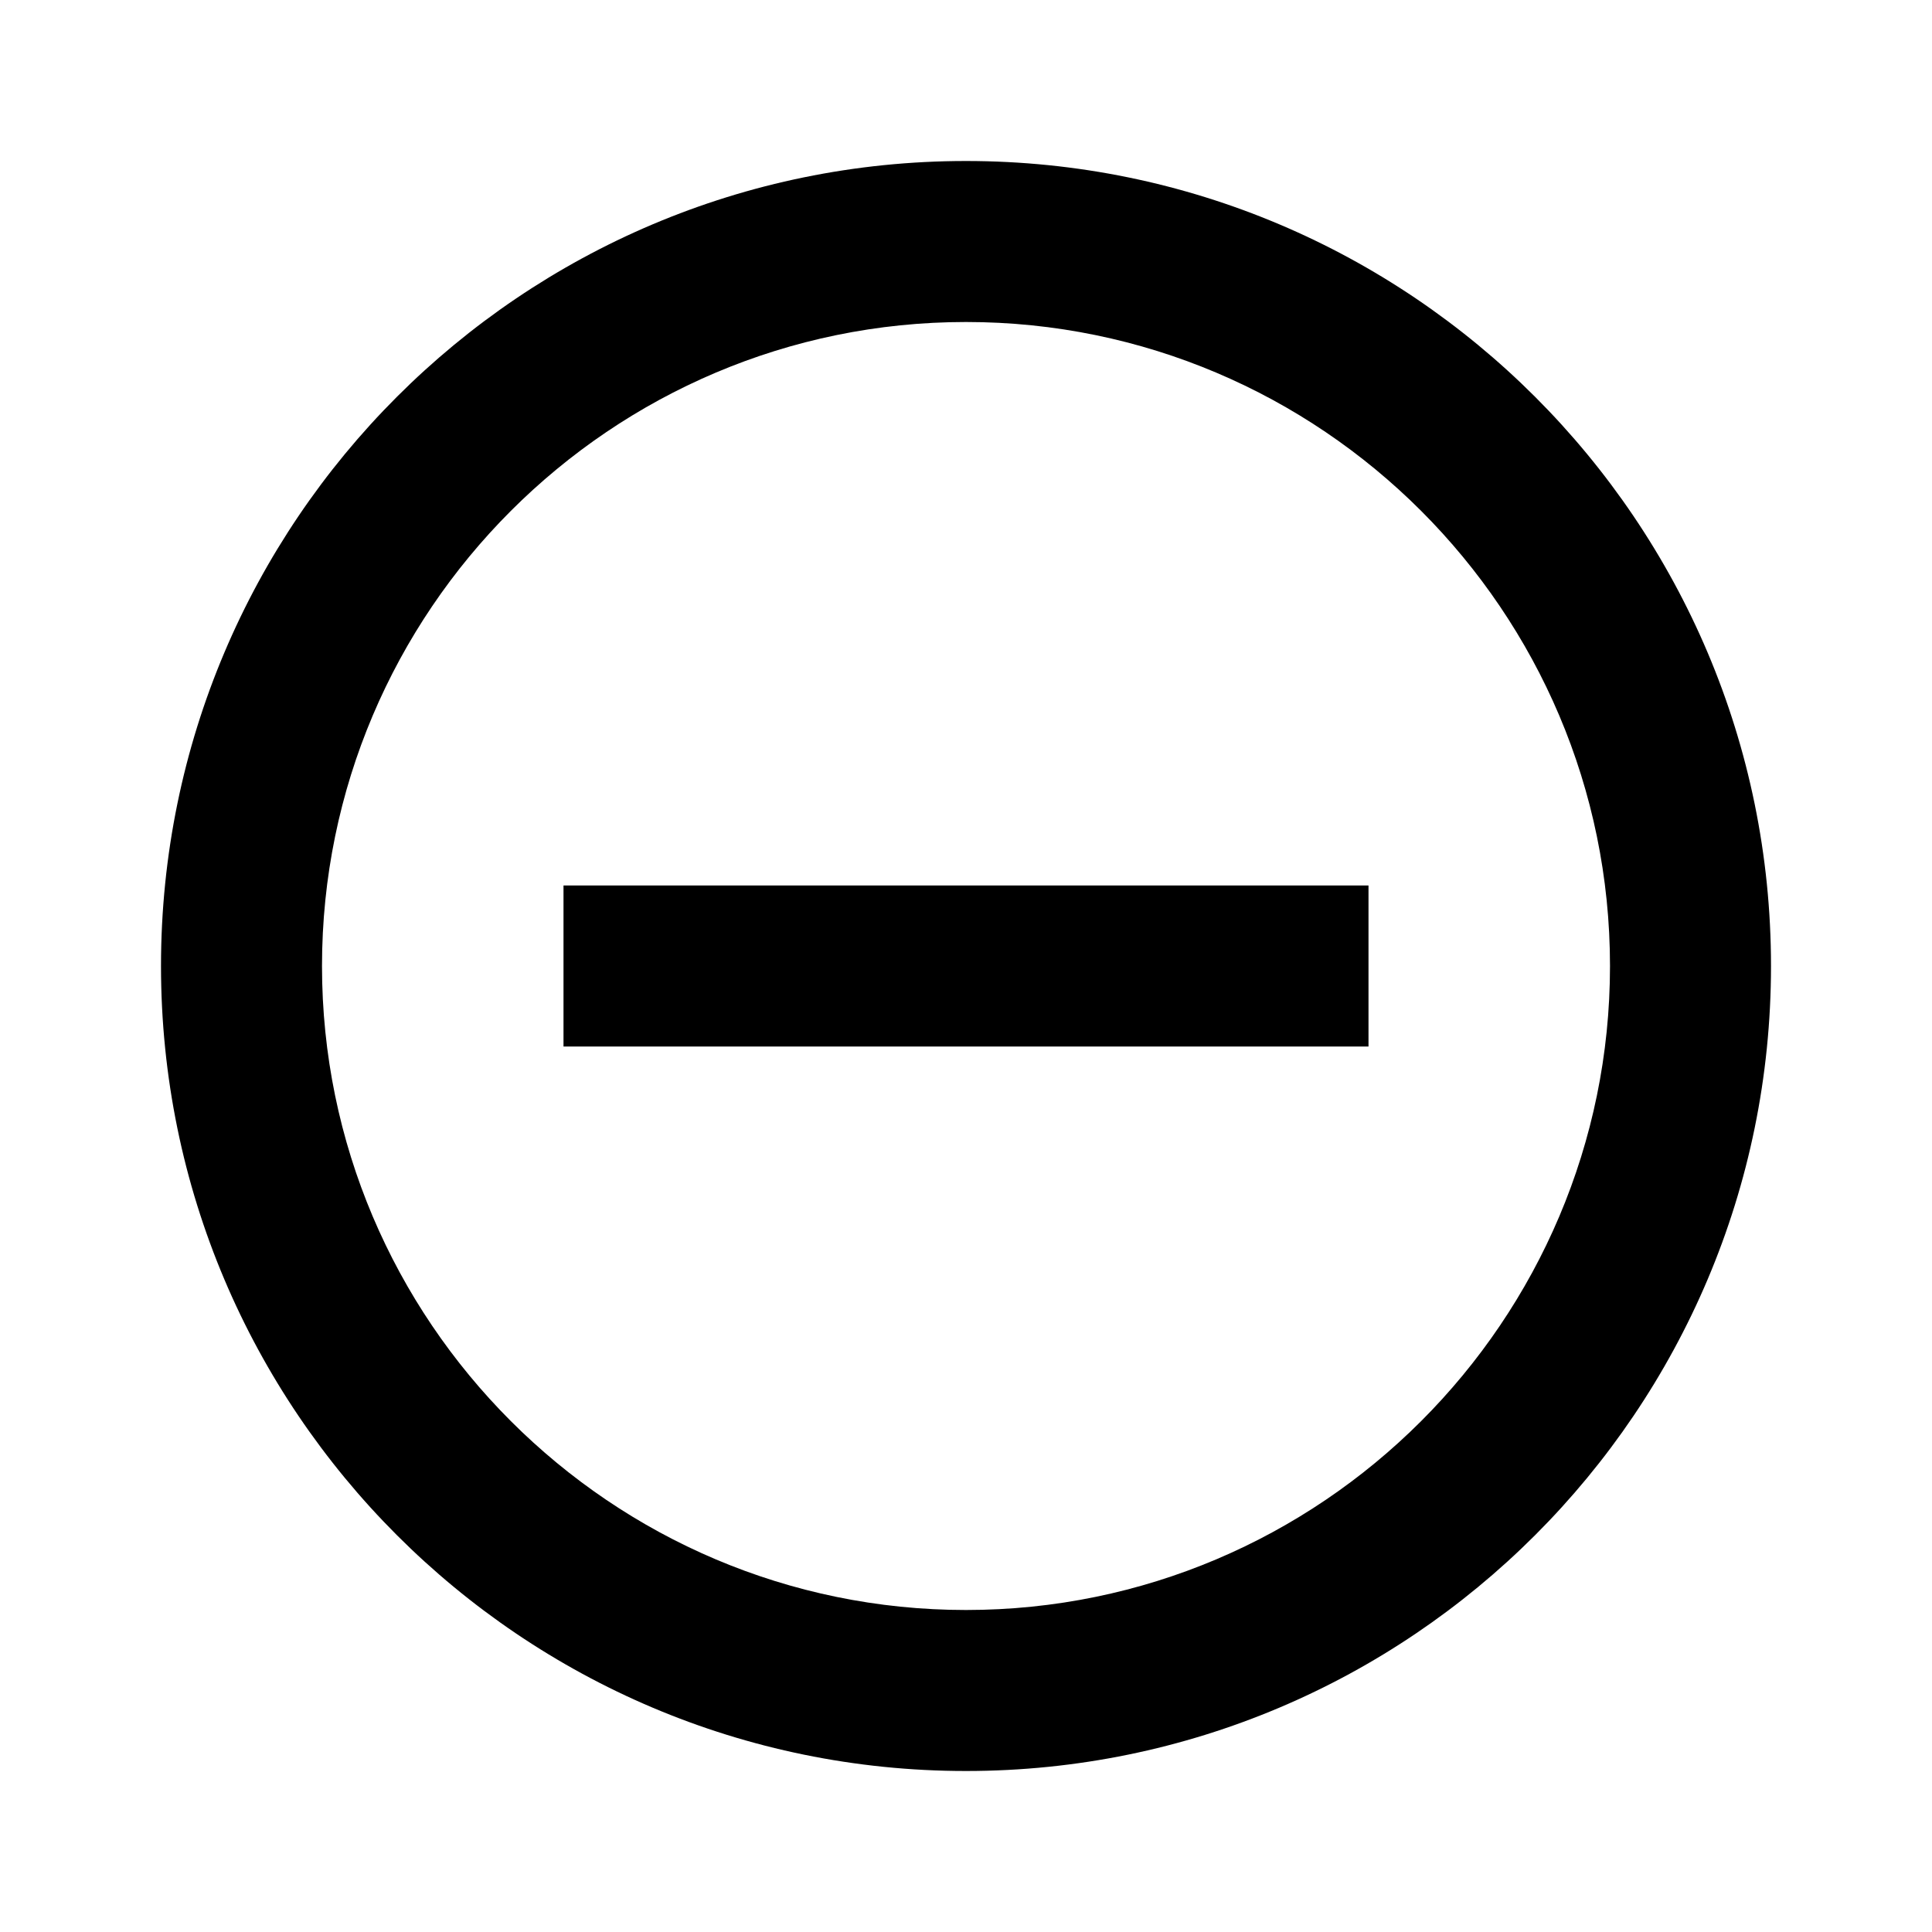
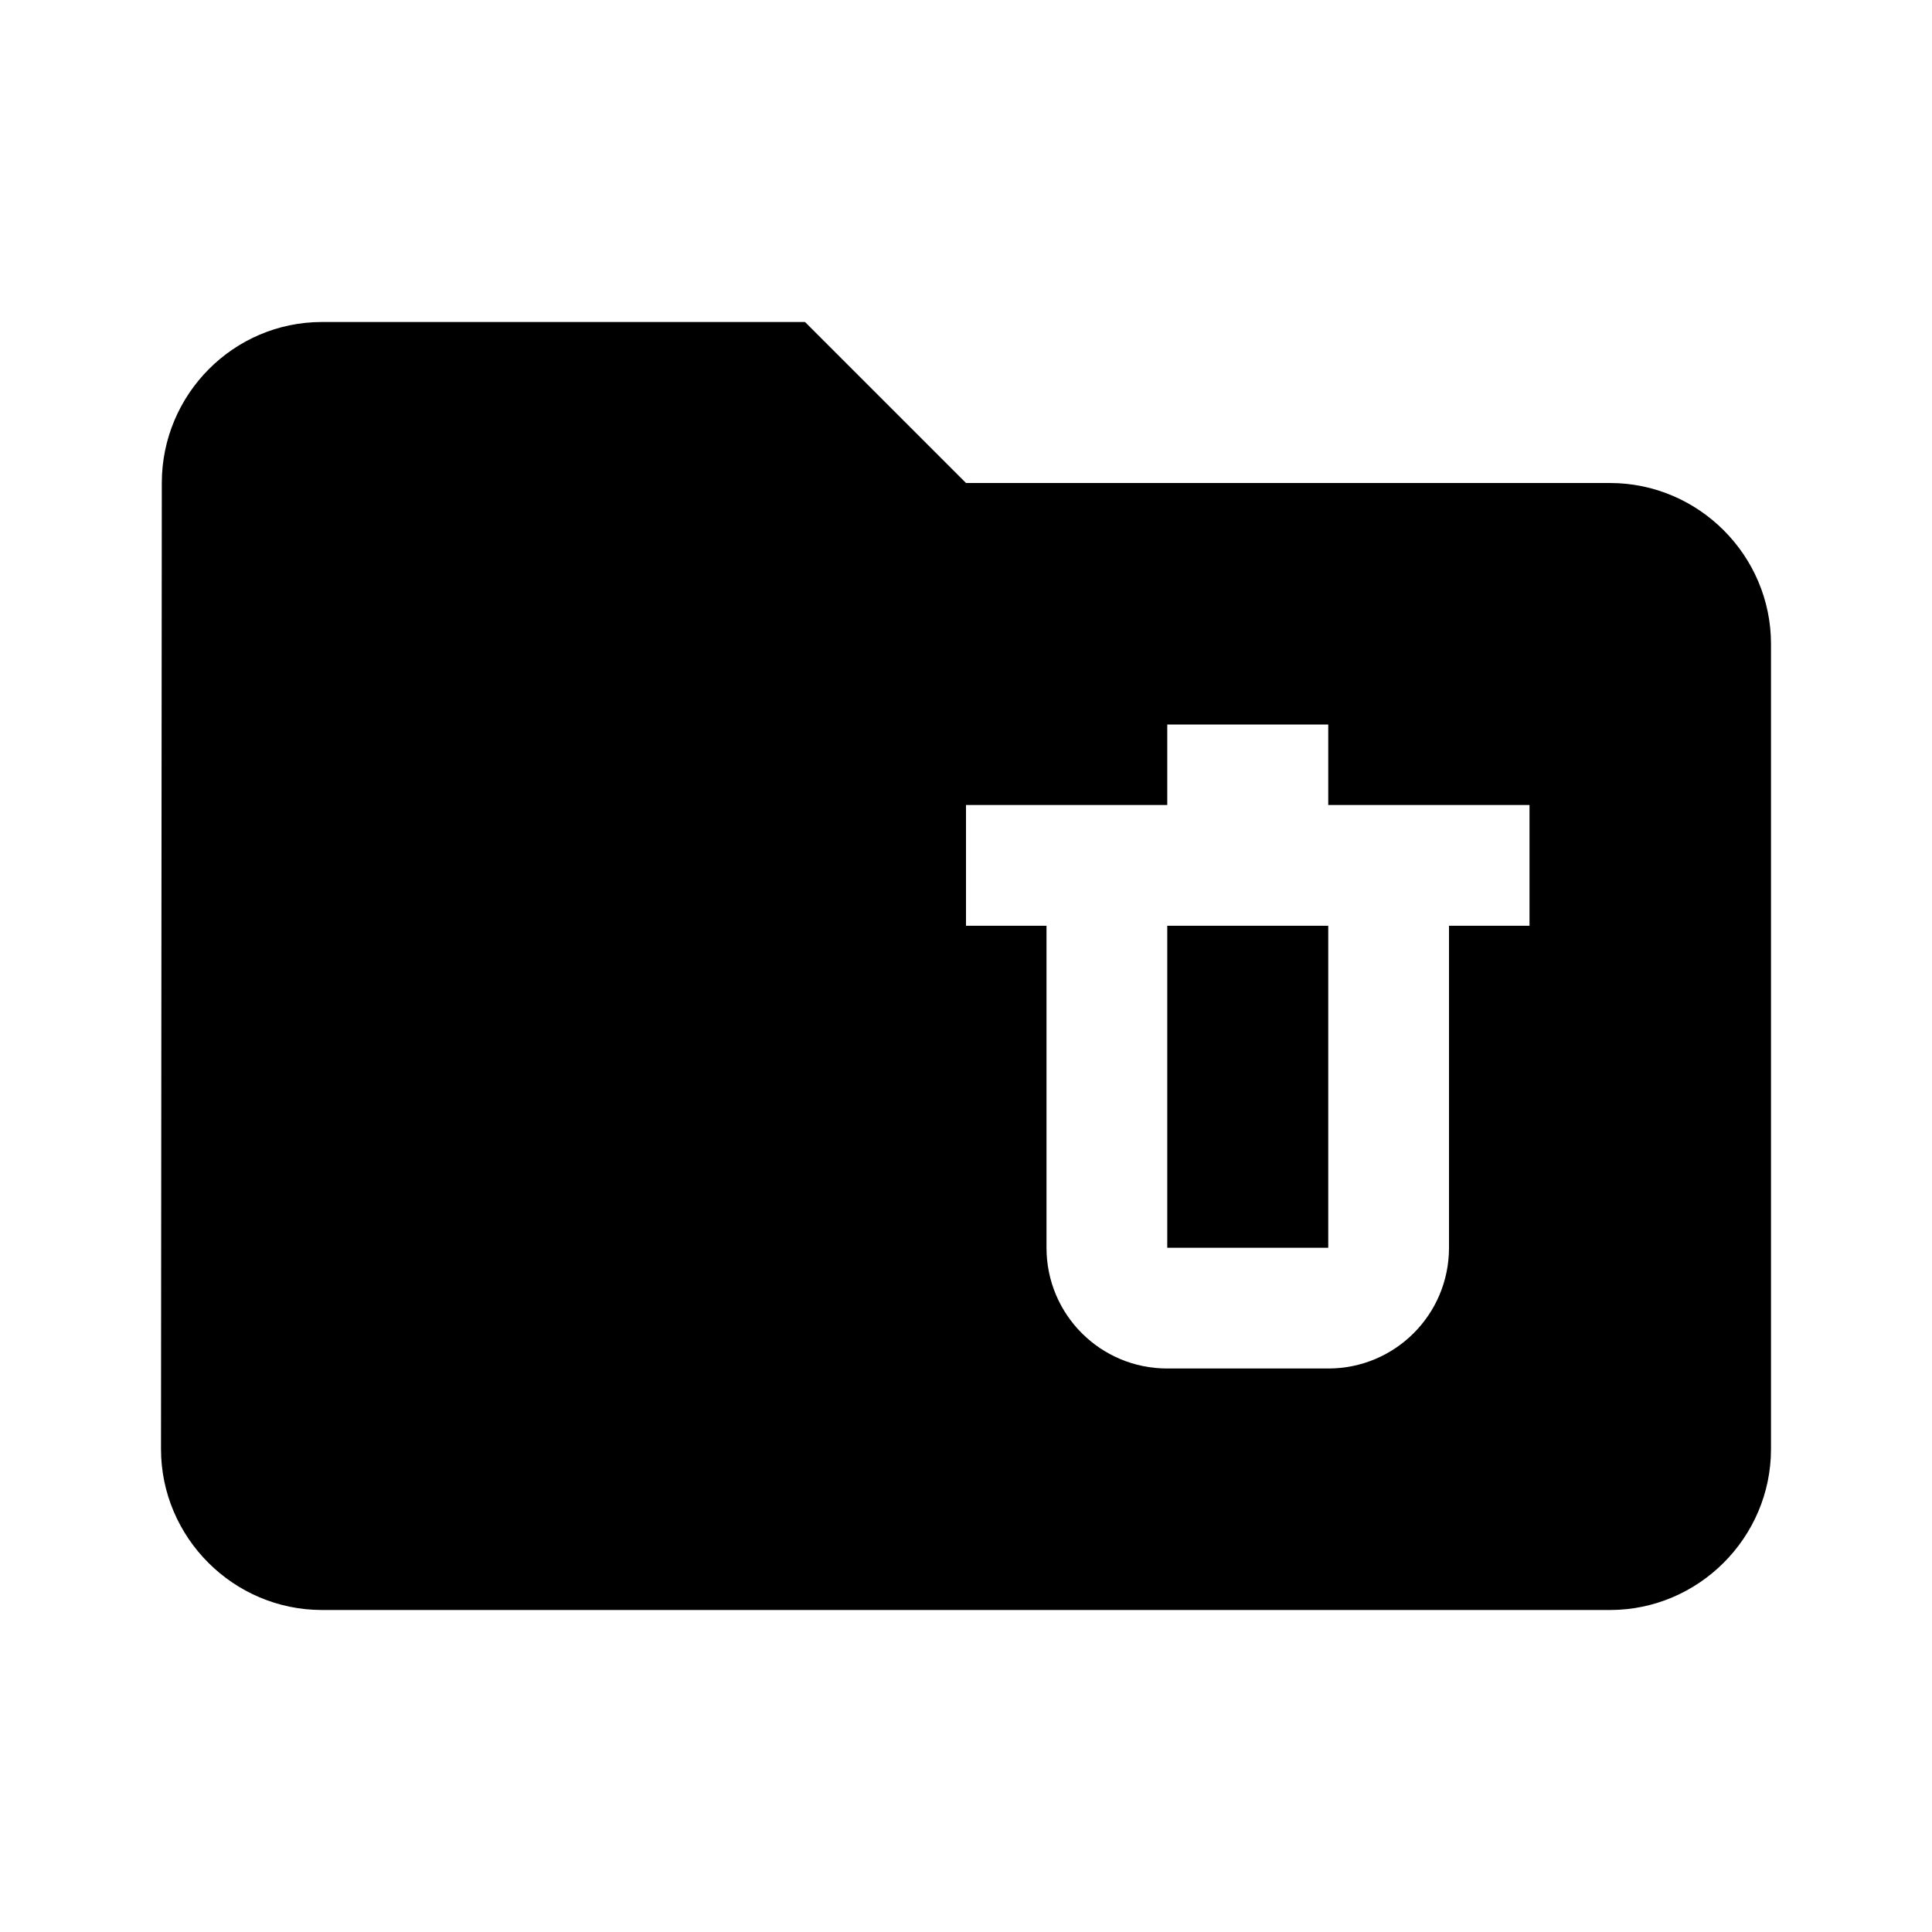
- <svg xmlns="http://www.w3.org/2000/svg" height="24px" viewBox="0 0 24 24" width="24px" fill="#000000">
-   <path d="M0 0h24v24H0V0z" fill="none" />
-   <path d="M7 11v2h10v-2H7zm5-9C6.48 2 2 6.48 2 12s4.48 10 10 10 10-4.48 10-10S17.52 2 12 2zm0 18c-4.41 0-8-3.59-8-8s3.59-8 8-8 8 3.59 8 8-3.59 8-8 8z" />
+ <svg xmlns="http://www.w3.org/2000/svg" enable-background="new 0 0 24 24" height="24px" viewBox="0 0 24 24" width="24px" fill="#000000">
+   <g>
+     <rect fill="none" height="24" width="24" />
+   </g>
+   <g>
+     <path d="M22,8v10c0,1.1-0.9,2-2,2H4c-1.1,0-2-0.9-2-2L2.01,6C2.01,4.9,2.9,4,4,4h6l2,2h8C21.1,6,22,6.9,22,8z M16.5,10V9h-2v1H12 v1.5h1v4c0,0.83,0.67,1.5,1.5,1.5h2c0.83,0,1.5-0.67,1.5-1.5v-4h1V10H16.5z M16.5,15.5h-2v-4h2V15.5z" />
+   </g>
</svg>
